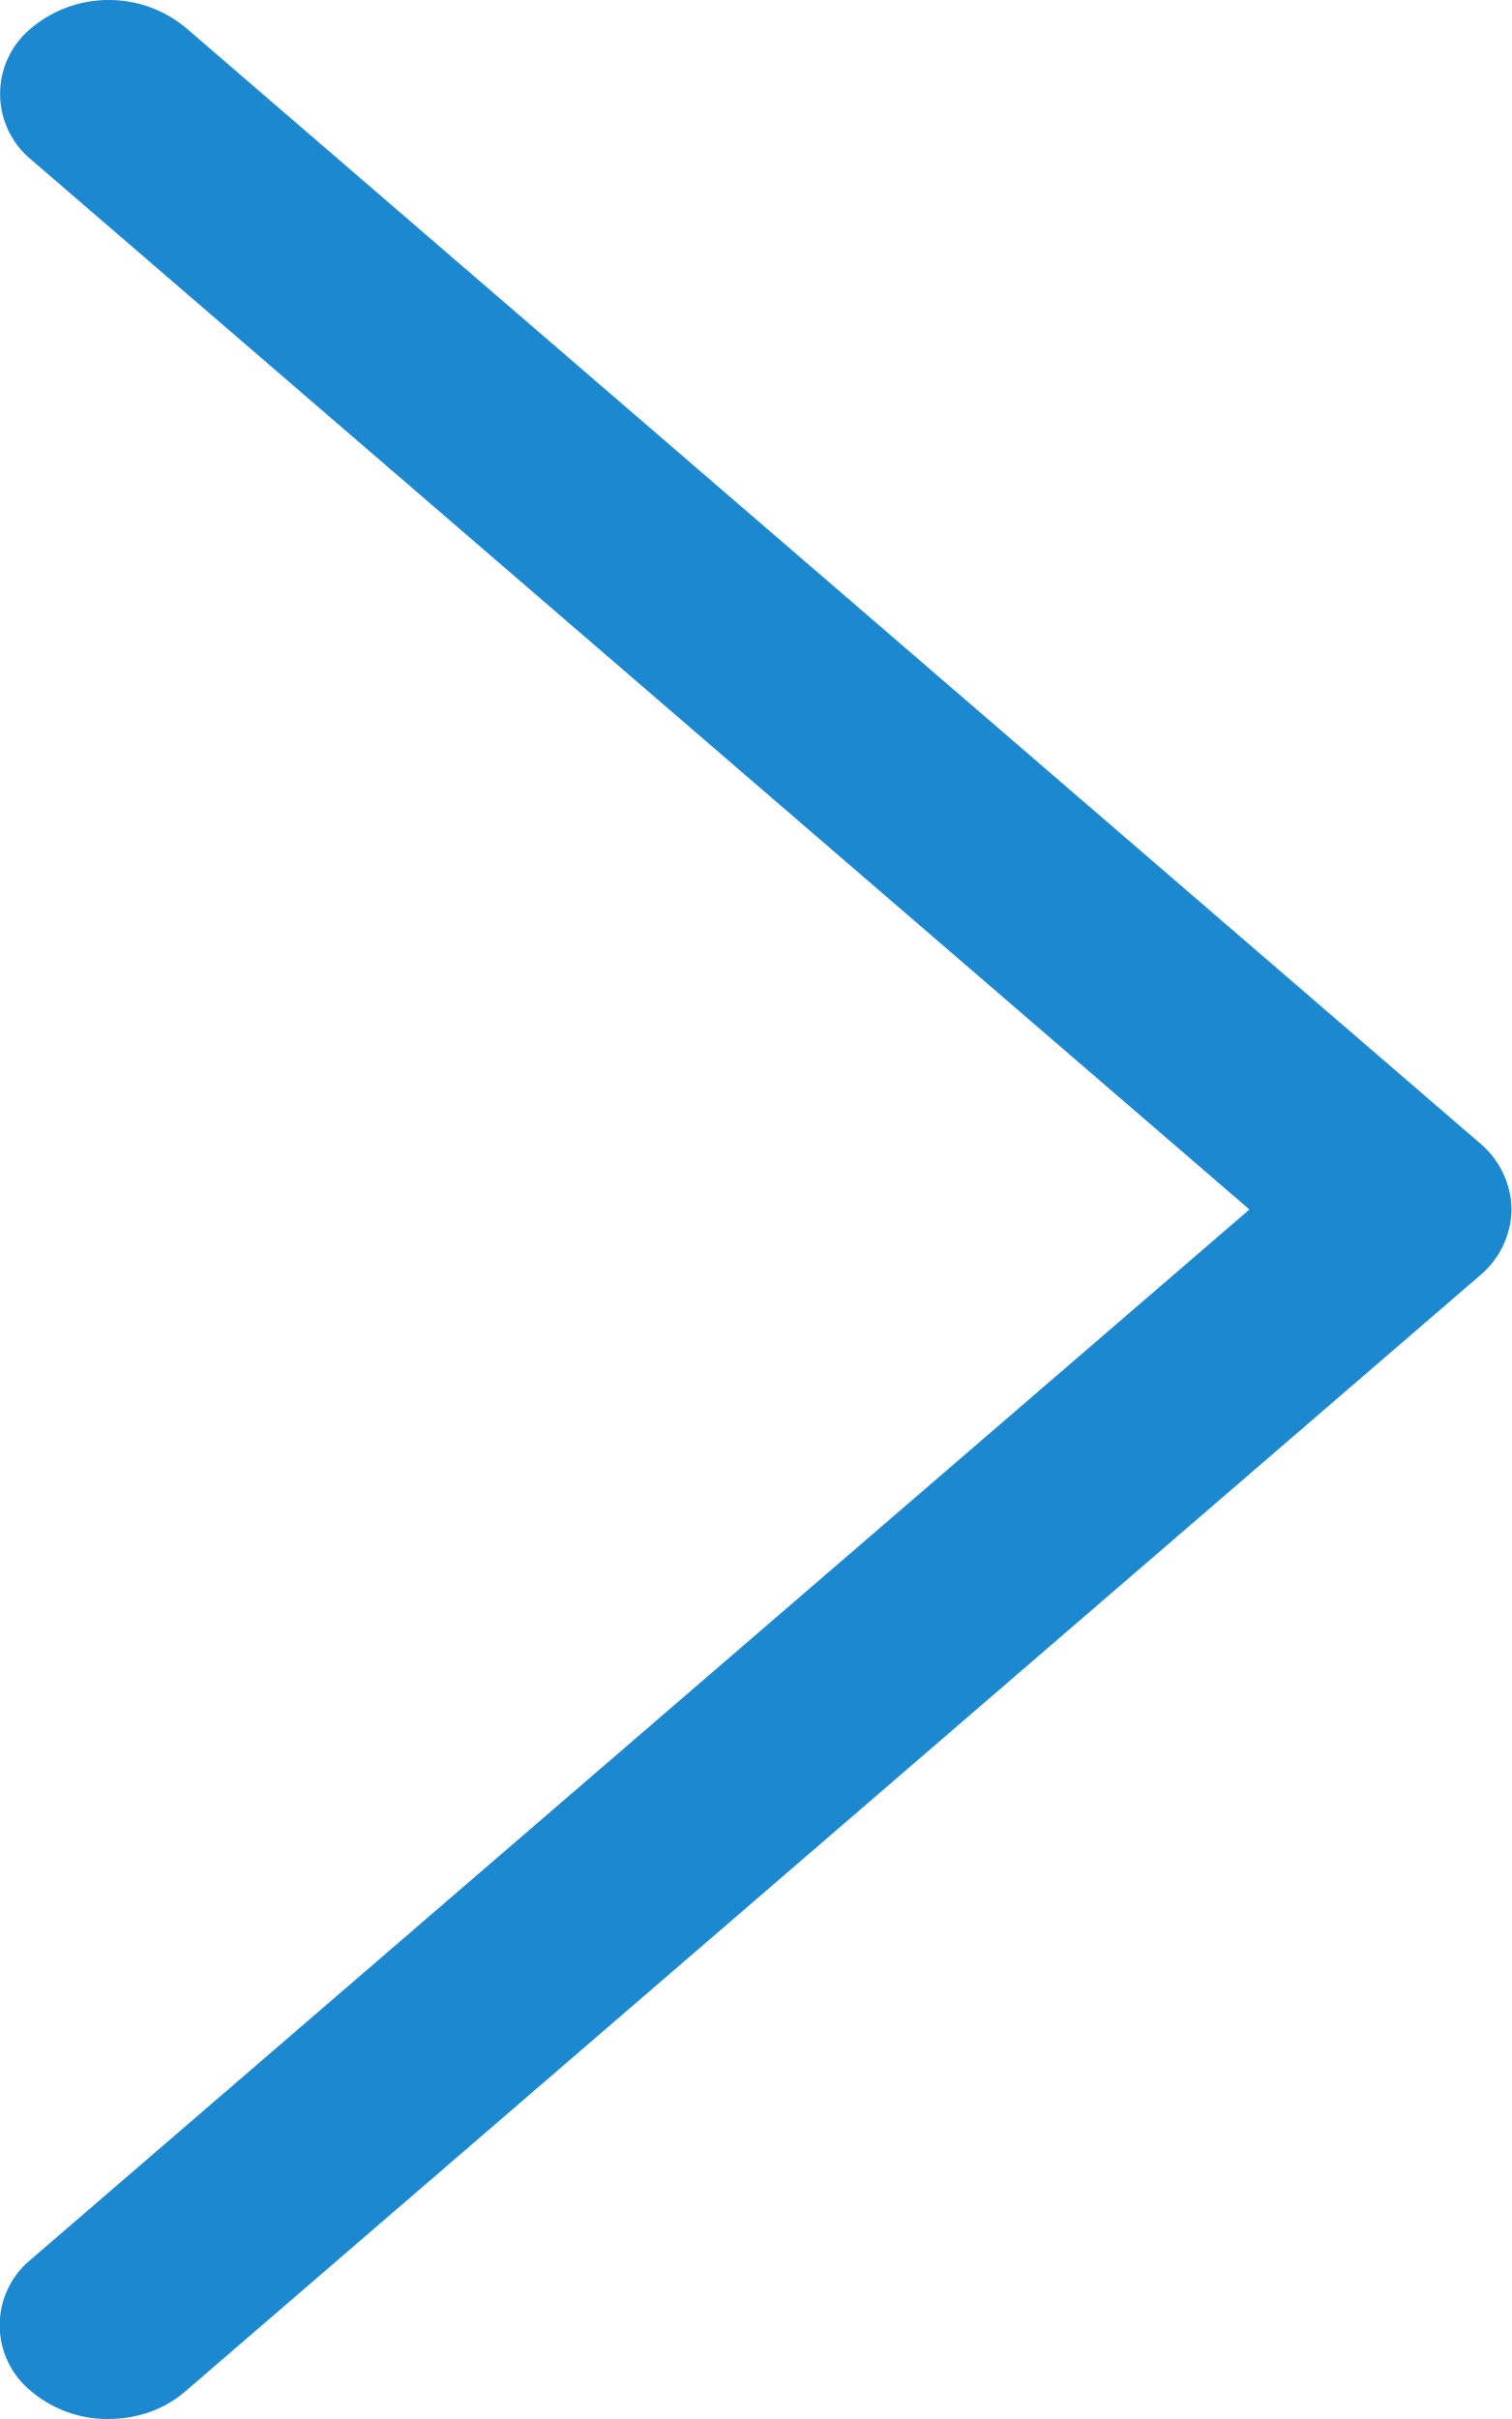
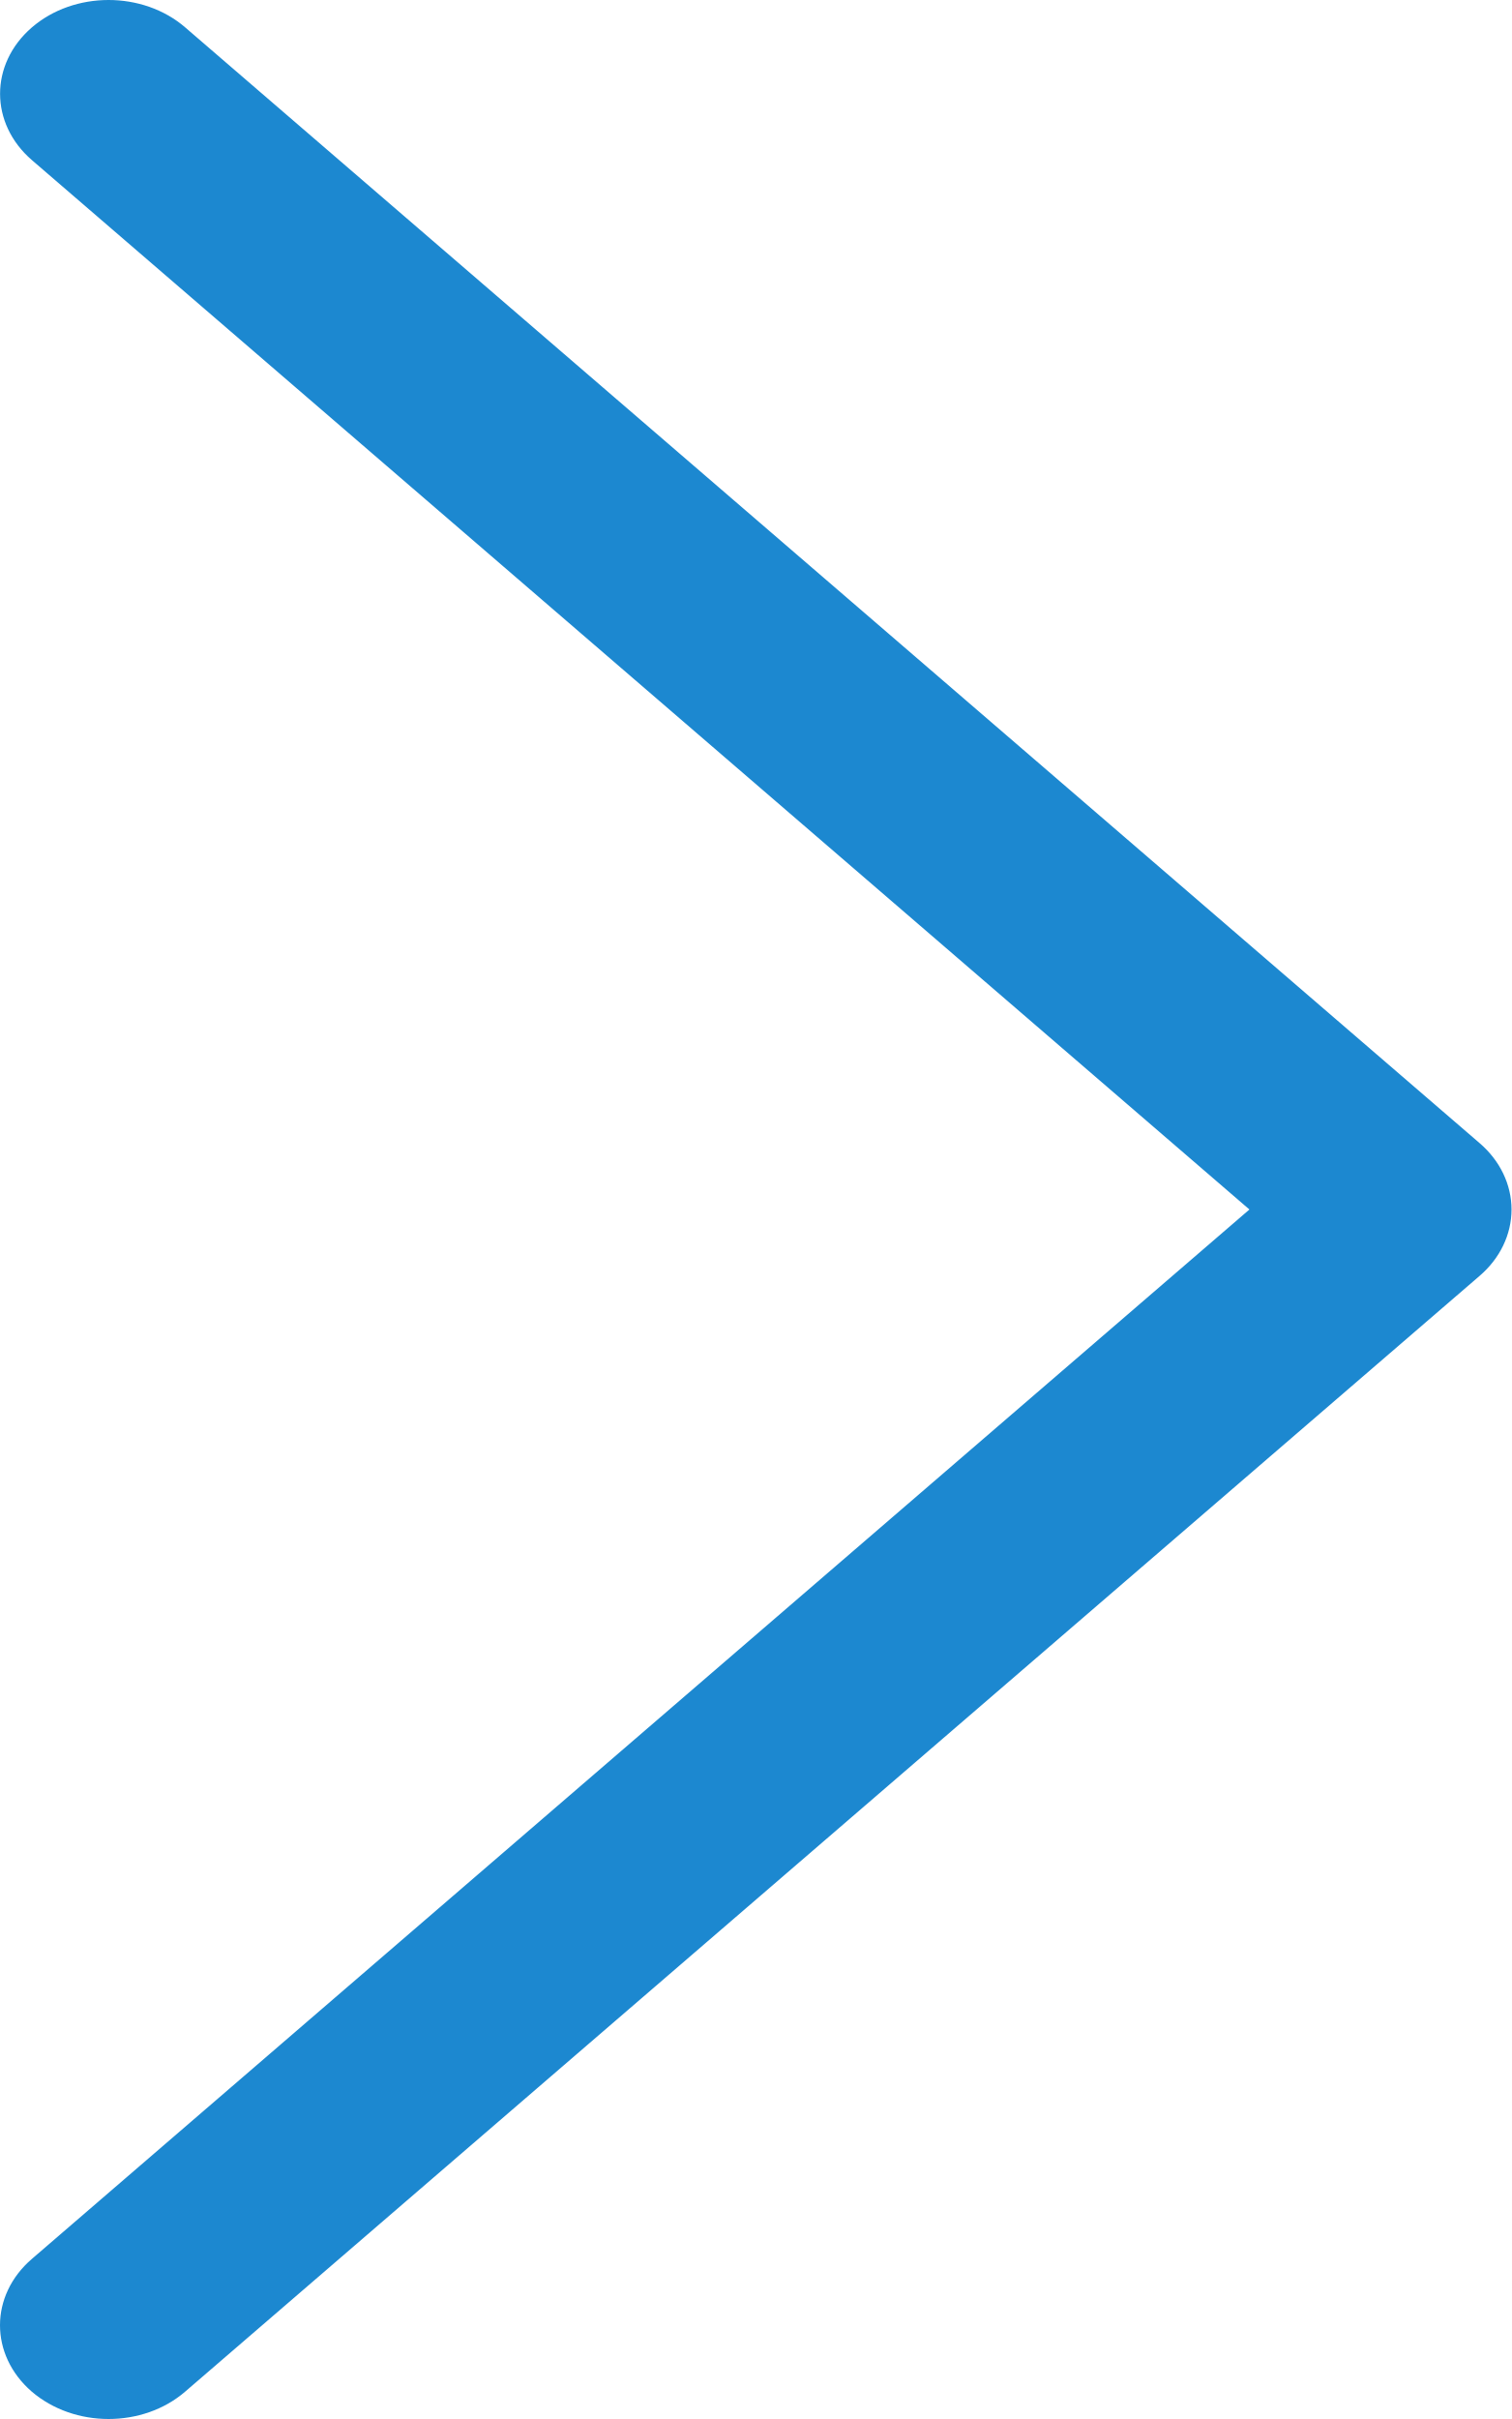
<svg xmlns="http://www.w3.org/2000/svg" width="10" height="16" viewBox="0 0 10 16" fill="none">
-   <path d="M9.789 7.56L1.225.18A.8.8 0 00.21.183a.563.563 0 00.001.877L8.266 8 .21 14.94a.562.562 0 00-.002.878.78.78 0 00.509.182c.183 0 .367-.06.507-.181l8.564-7.38A.58.58 0 0010 8a.581.581 0 00-.211-.44z" fill="#1C88D0" />
+   <path d="M9.789 7.561L1.225 0.181C0.944 -0.061 0.49 -0.06 0.21 0.182C-0.07 0.425 -0.069 0.817 0.211 1.059L8.266 8L0.211 14.941C-0.07 15.183 -0.07 15.575 0.209 15.818C0.35 15.939 0.534 16 0.718 16C0.901 16 1.085 15.94 1.225 15.819L9.789 8.439C9.924 8.323 10 8.165 10 8C10 7.835 9.924 7.677 9.789 7.561Z" fill="#1C88D0" />
</svg>
